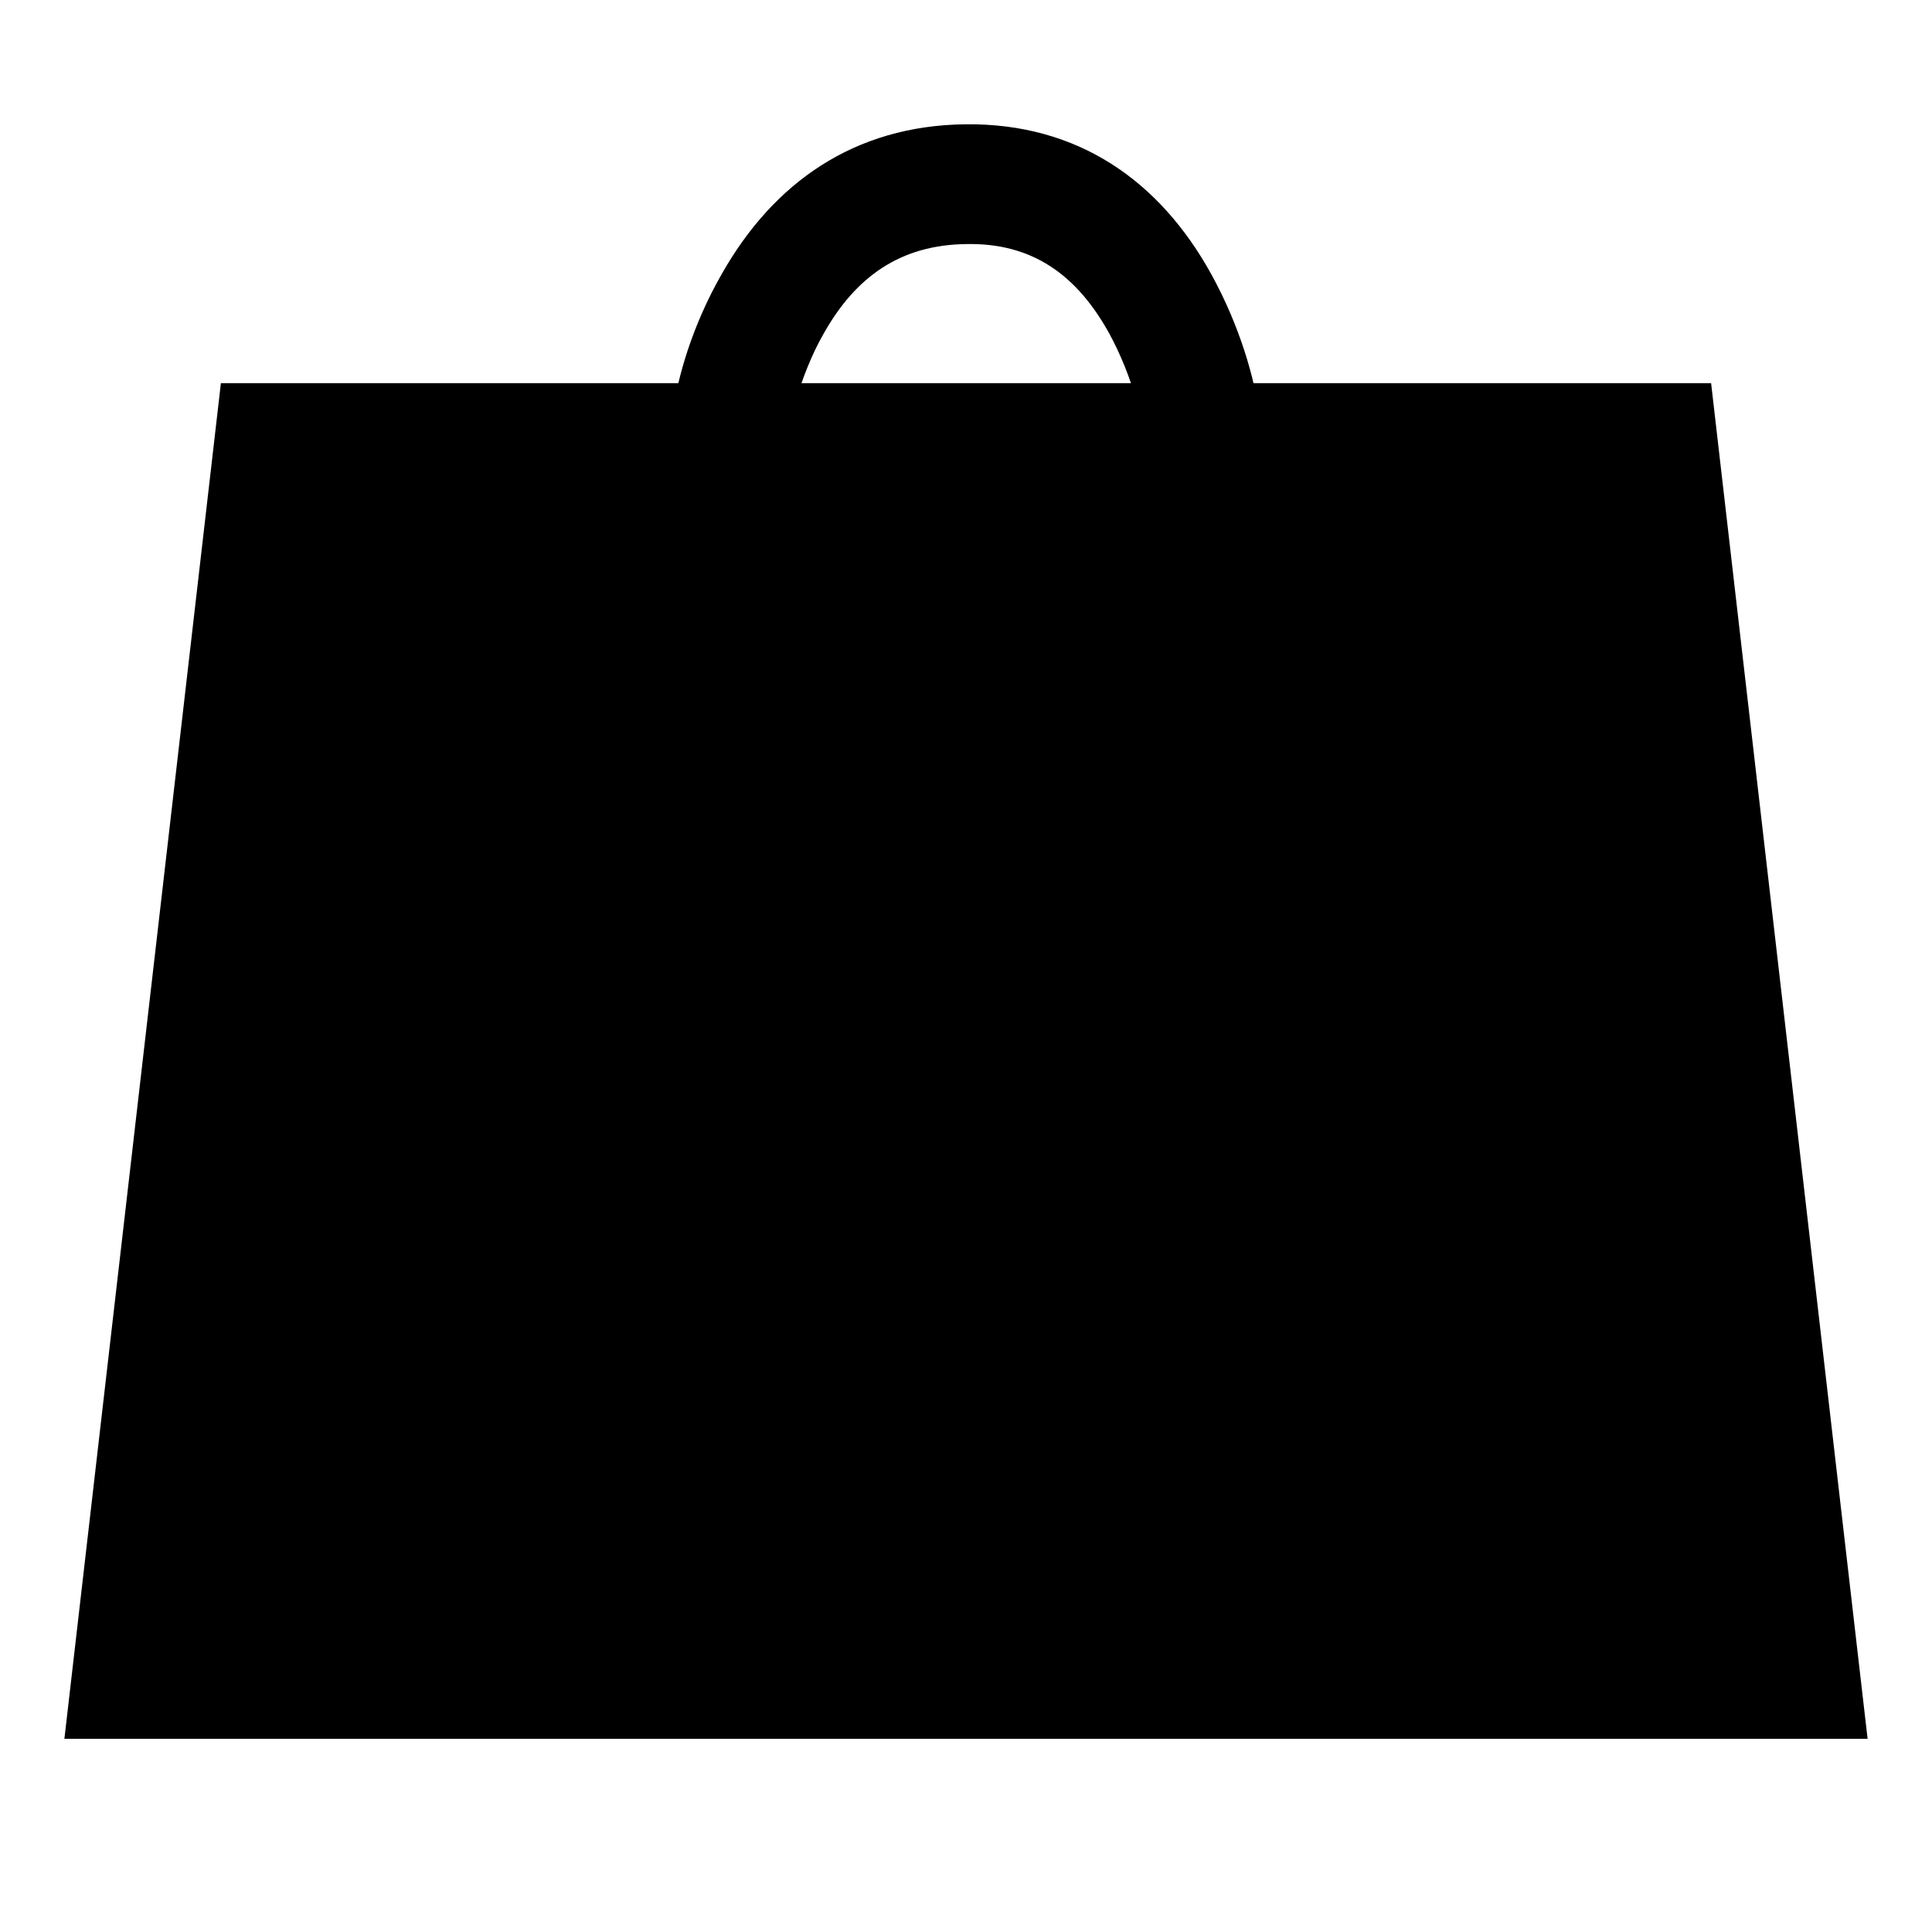
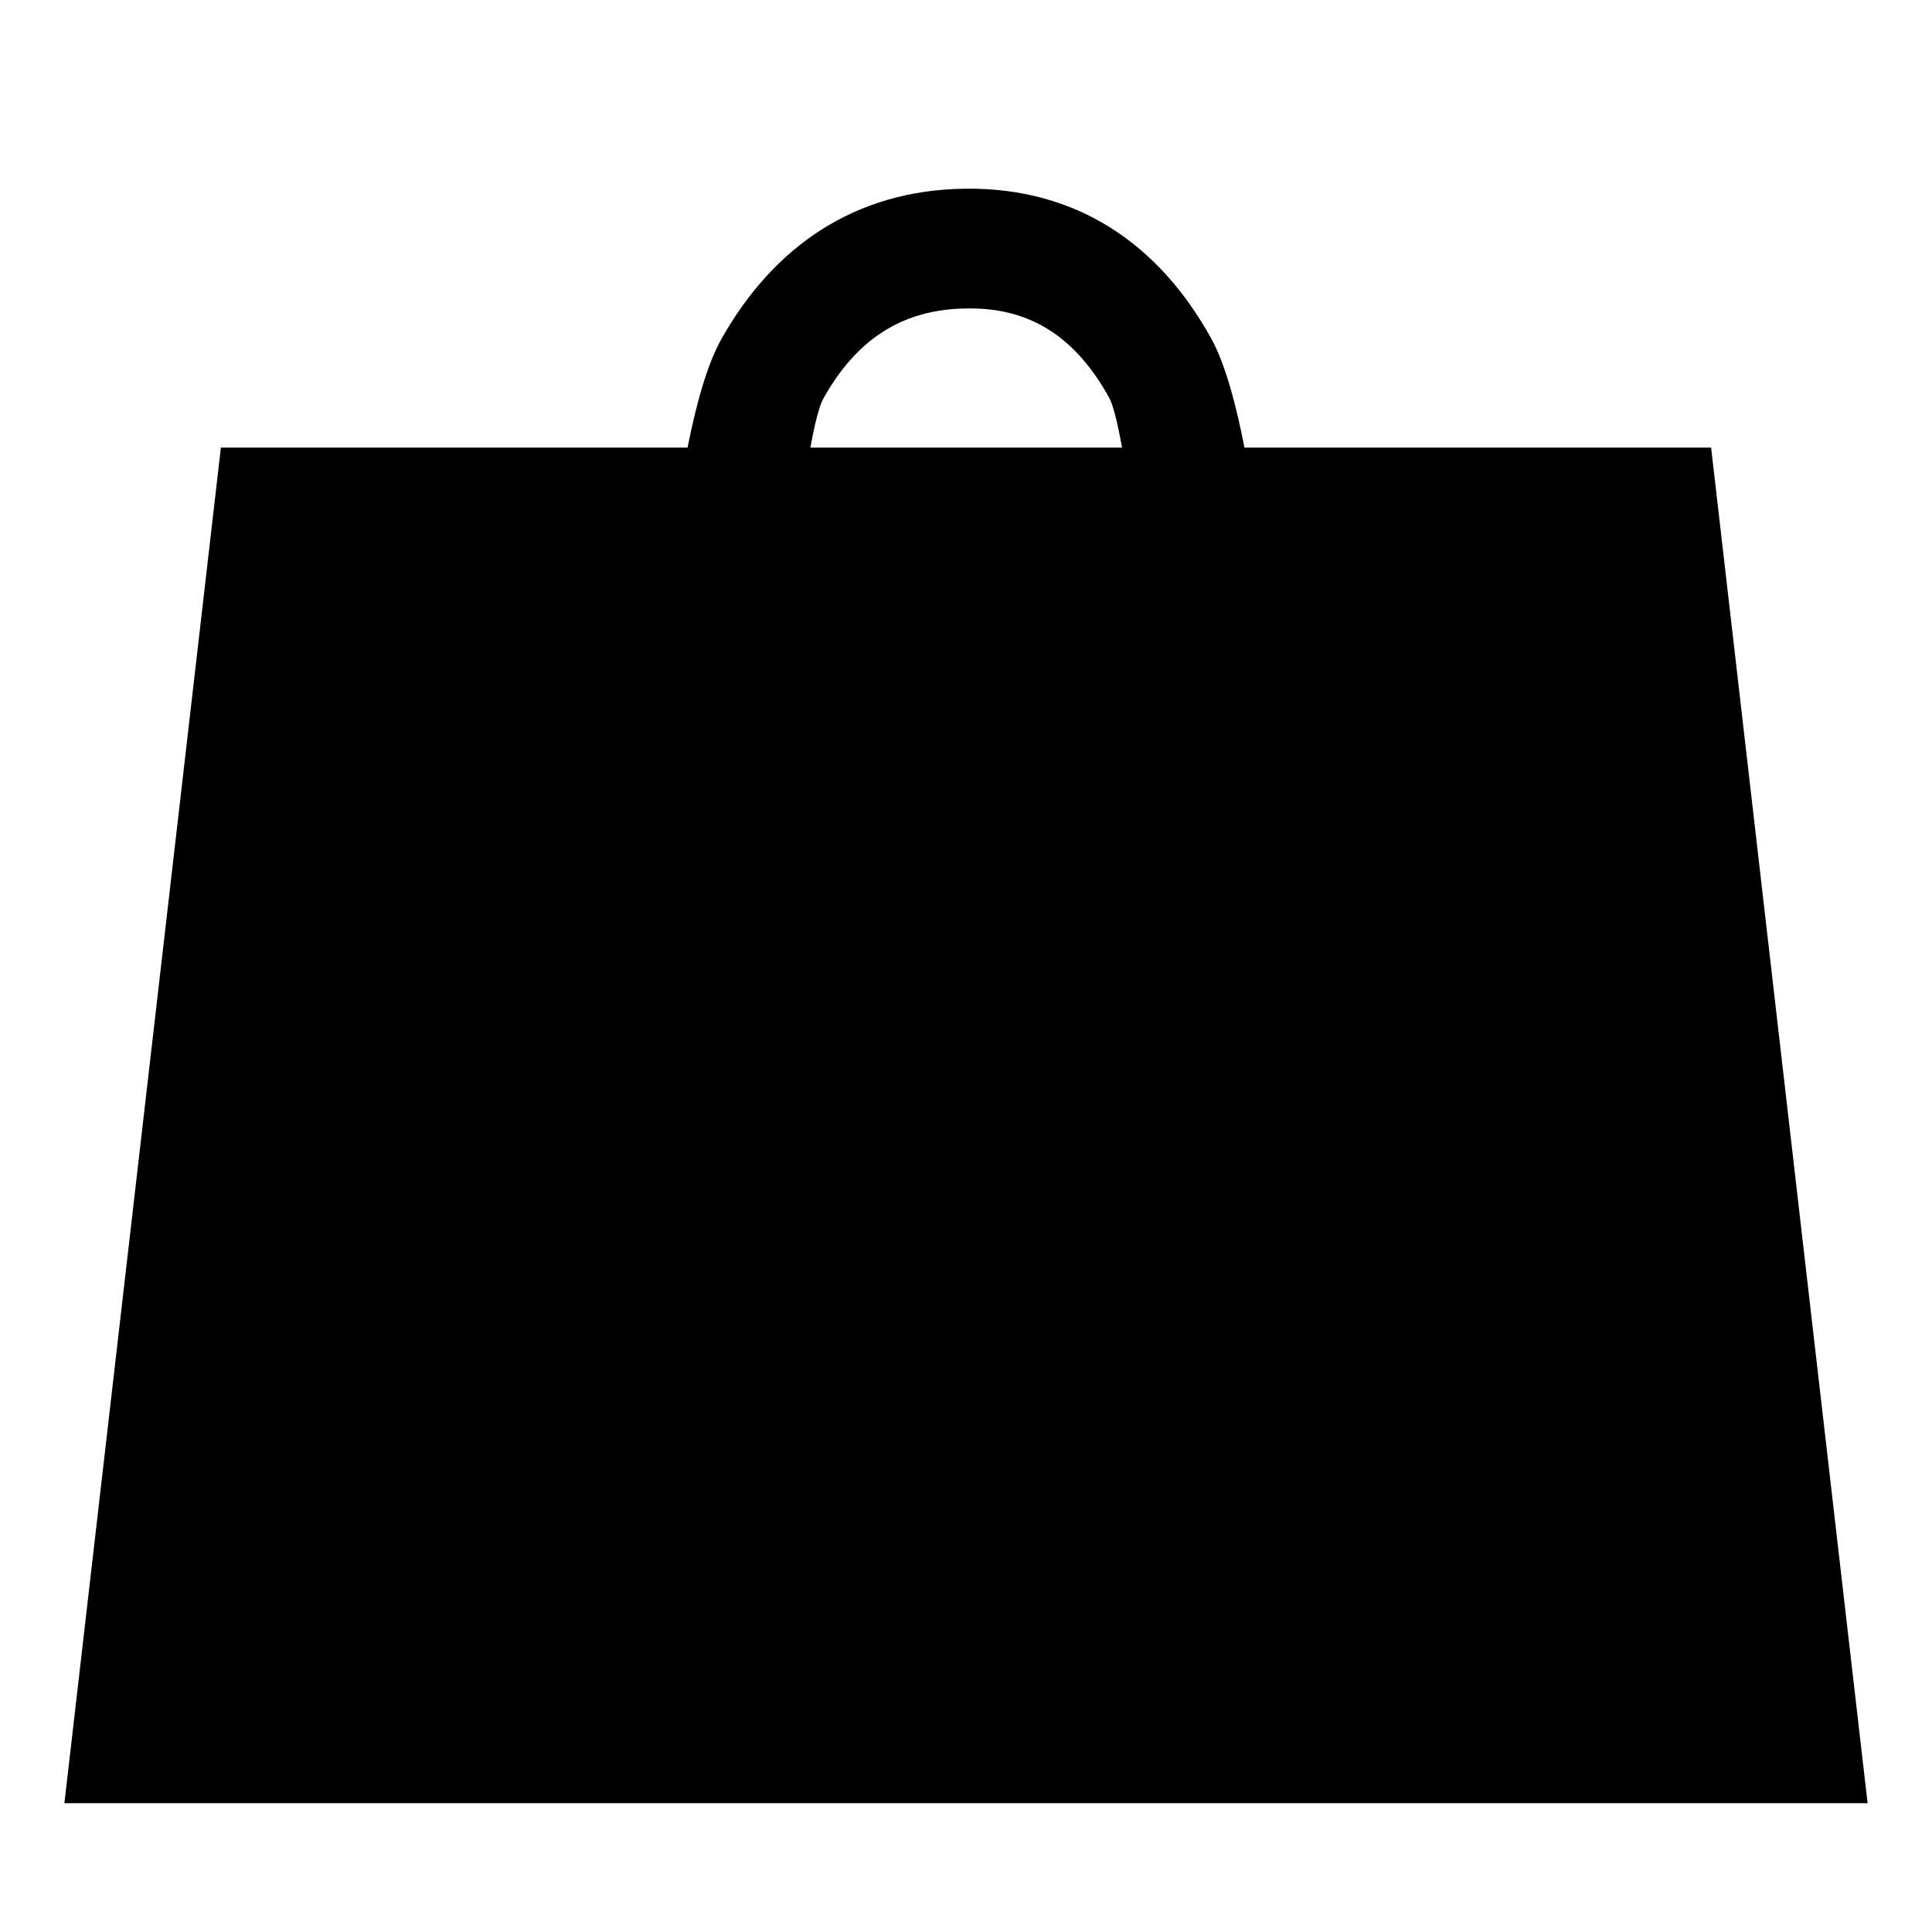
<svg xmlns="http://www.w3.org/2000/svg" version="1.1" width="30" height="30" xml:space="preserve">
  <g id="group">
-     <path id="rectangle" stroke="none" fill="rgb(0, 0, 0)" d="M 1,27 L 29,27 26.57,5.95 3.43,5.95 1,27 Z M 1,27" />
-     <path id="bezier" stroke="none" fill="rgb(0, 0, 0)" d="M 10.44,6.44 C 10.52,5.87 10.74,5.07 11.21,4.25 12.01,2.84 13.26,1.95 14.99,1.93 16.74,1.91 18.01,2.81 18.81,4.26 19.26,5.08 19.48,5.88 19.56,6.45 L 17.75,6.7 C 17.74,6.62 17.71,6.46 17.65,6.24 17.55,5.87 17.4,5.5 17.22,5.17 16.72,4.27 16.03,3.77 15.01,3.79 13.99,3.8 13.29,4.29 12.79,5.18 12.6,5.51 12.46,5.88 12.35,6.24 12.29,6.46 12.26,6.62 12.25,6.7 L 10.44,6.44 Z M 10.44,6.44" />
+     <path id="rectangle" stroke="none" fill="rgb(0, 0, 0)" d="M 1,28 L 29,28 26.57,6.95 3.43,6.95 1,28 Z M 1,28" />
+     <path id="bezier" stroke="none" fill="rgb(0, 0, 0)" d="M 10.44,8.44 C 10.52,7.87 10.74,6.07 11.21,5.25 12.01,3.84 13.26,2.95 14.99,2.93 16.74,2.91 18.01,3.81 18.81,5.26 19.26,6.08 19.48,7.88 19.56,8.45 L 17.75,8.7 C 17.74,8.62 17.71,8.46 17.65,8.24 17.55,7.87 17.4,6.5 17.22,6.17 16.72,5.27 16.03,4.77 15.01,4.79 13.99,4.8 13.29,5.29 12.79,6.18 12.6,6.51 12.46,7.88 12.35,8.24 12.29,8.46 12.26,8.62 12.25,8.7 L 10.44,8.44 Z M 10.44,8.44" />
  </g>
</svg>
